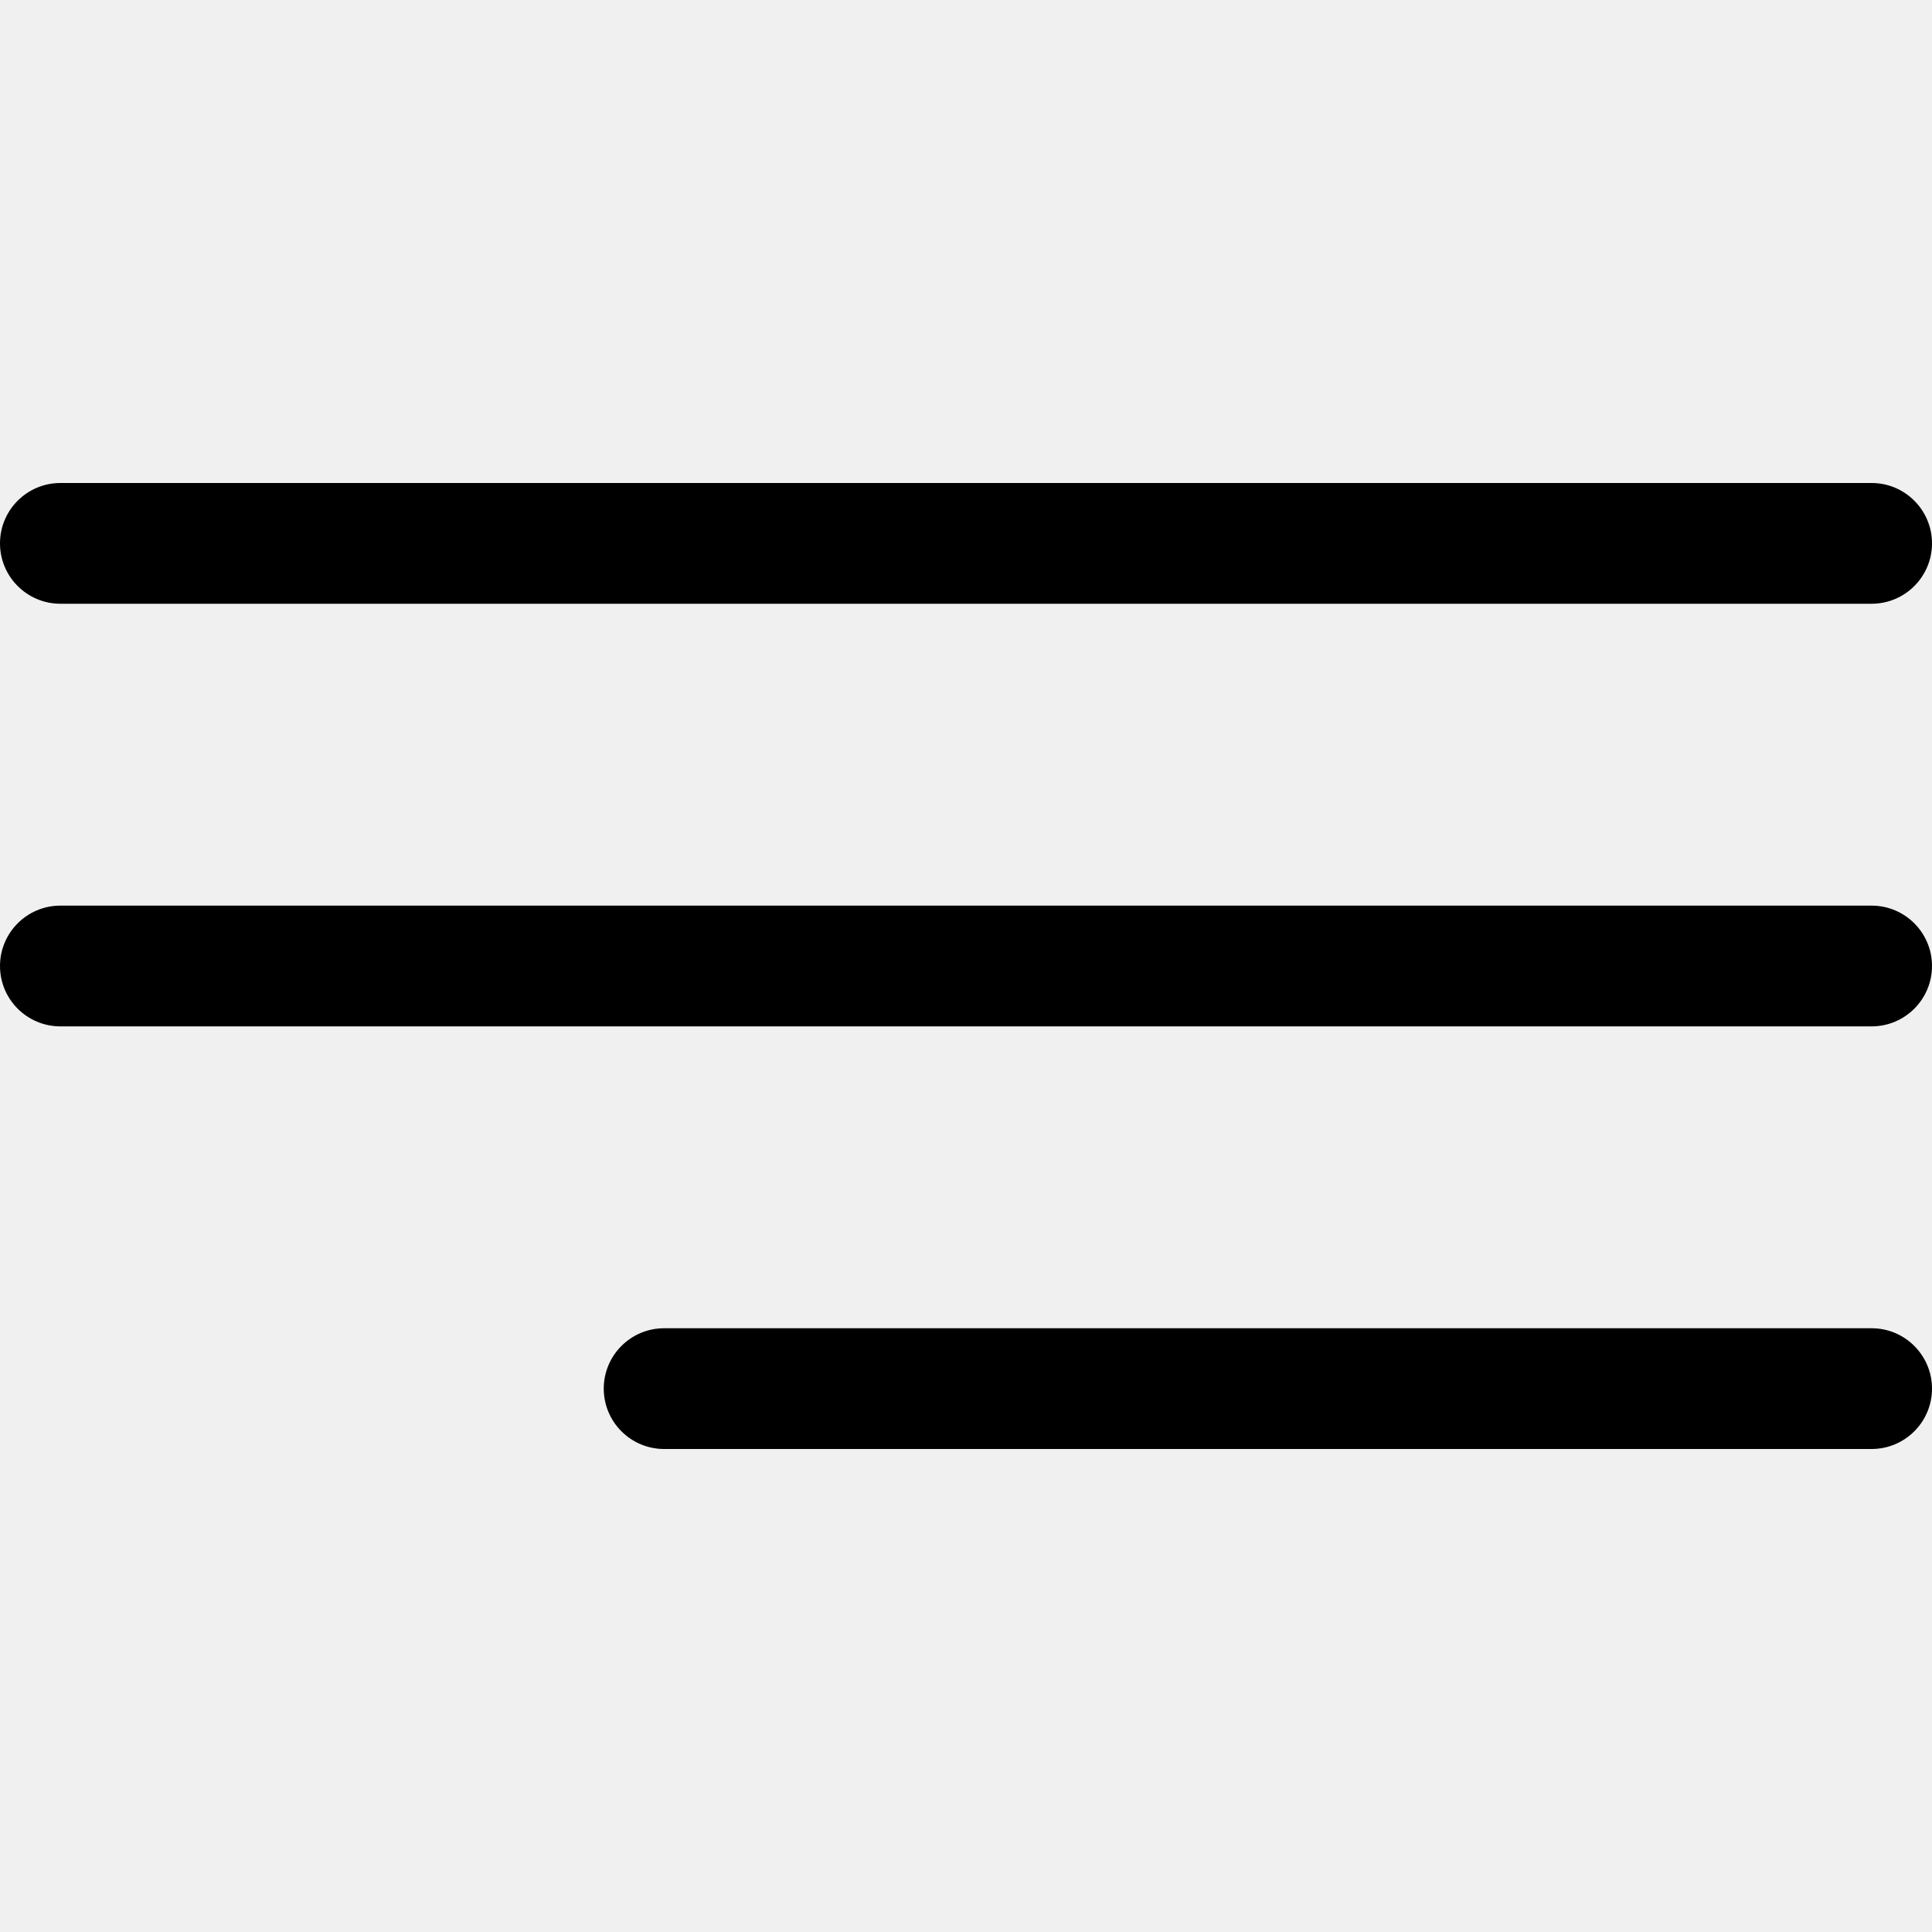
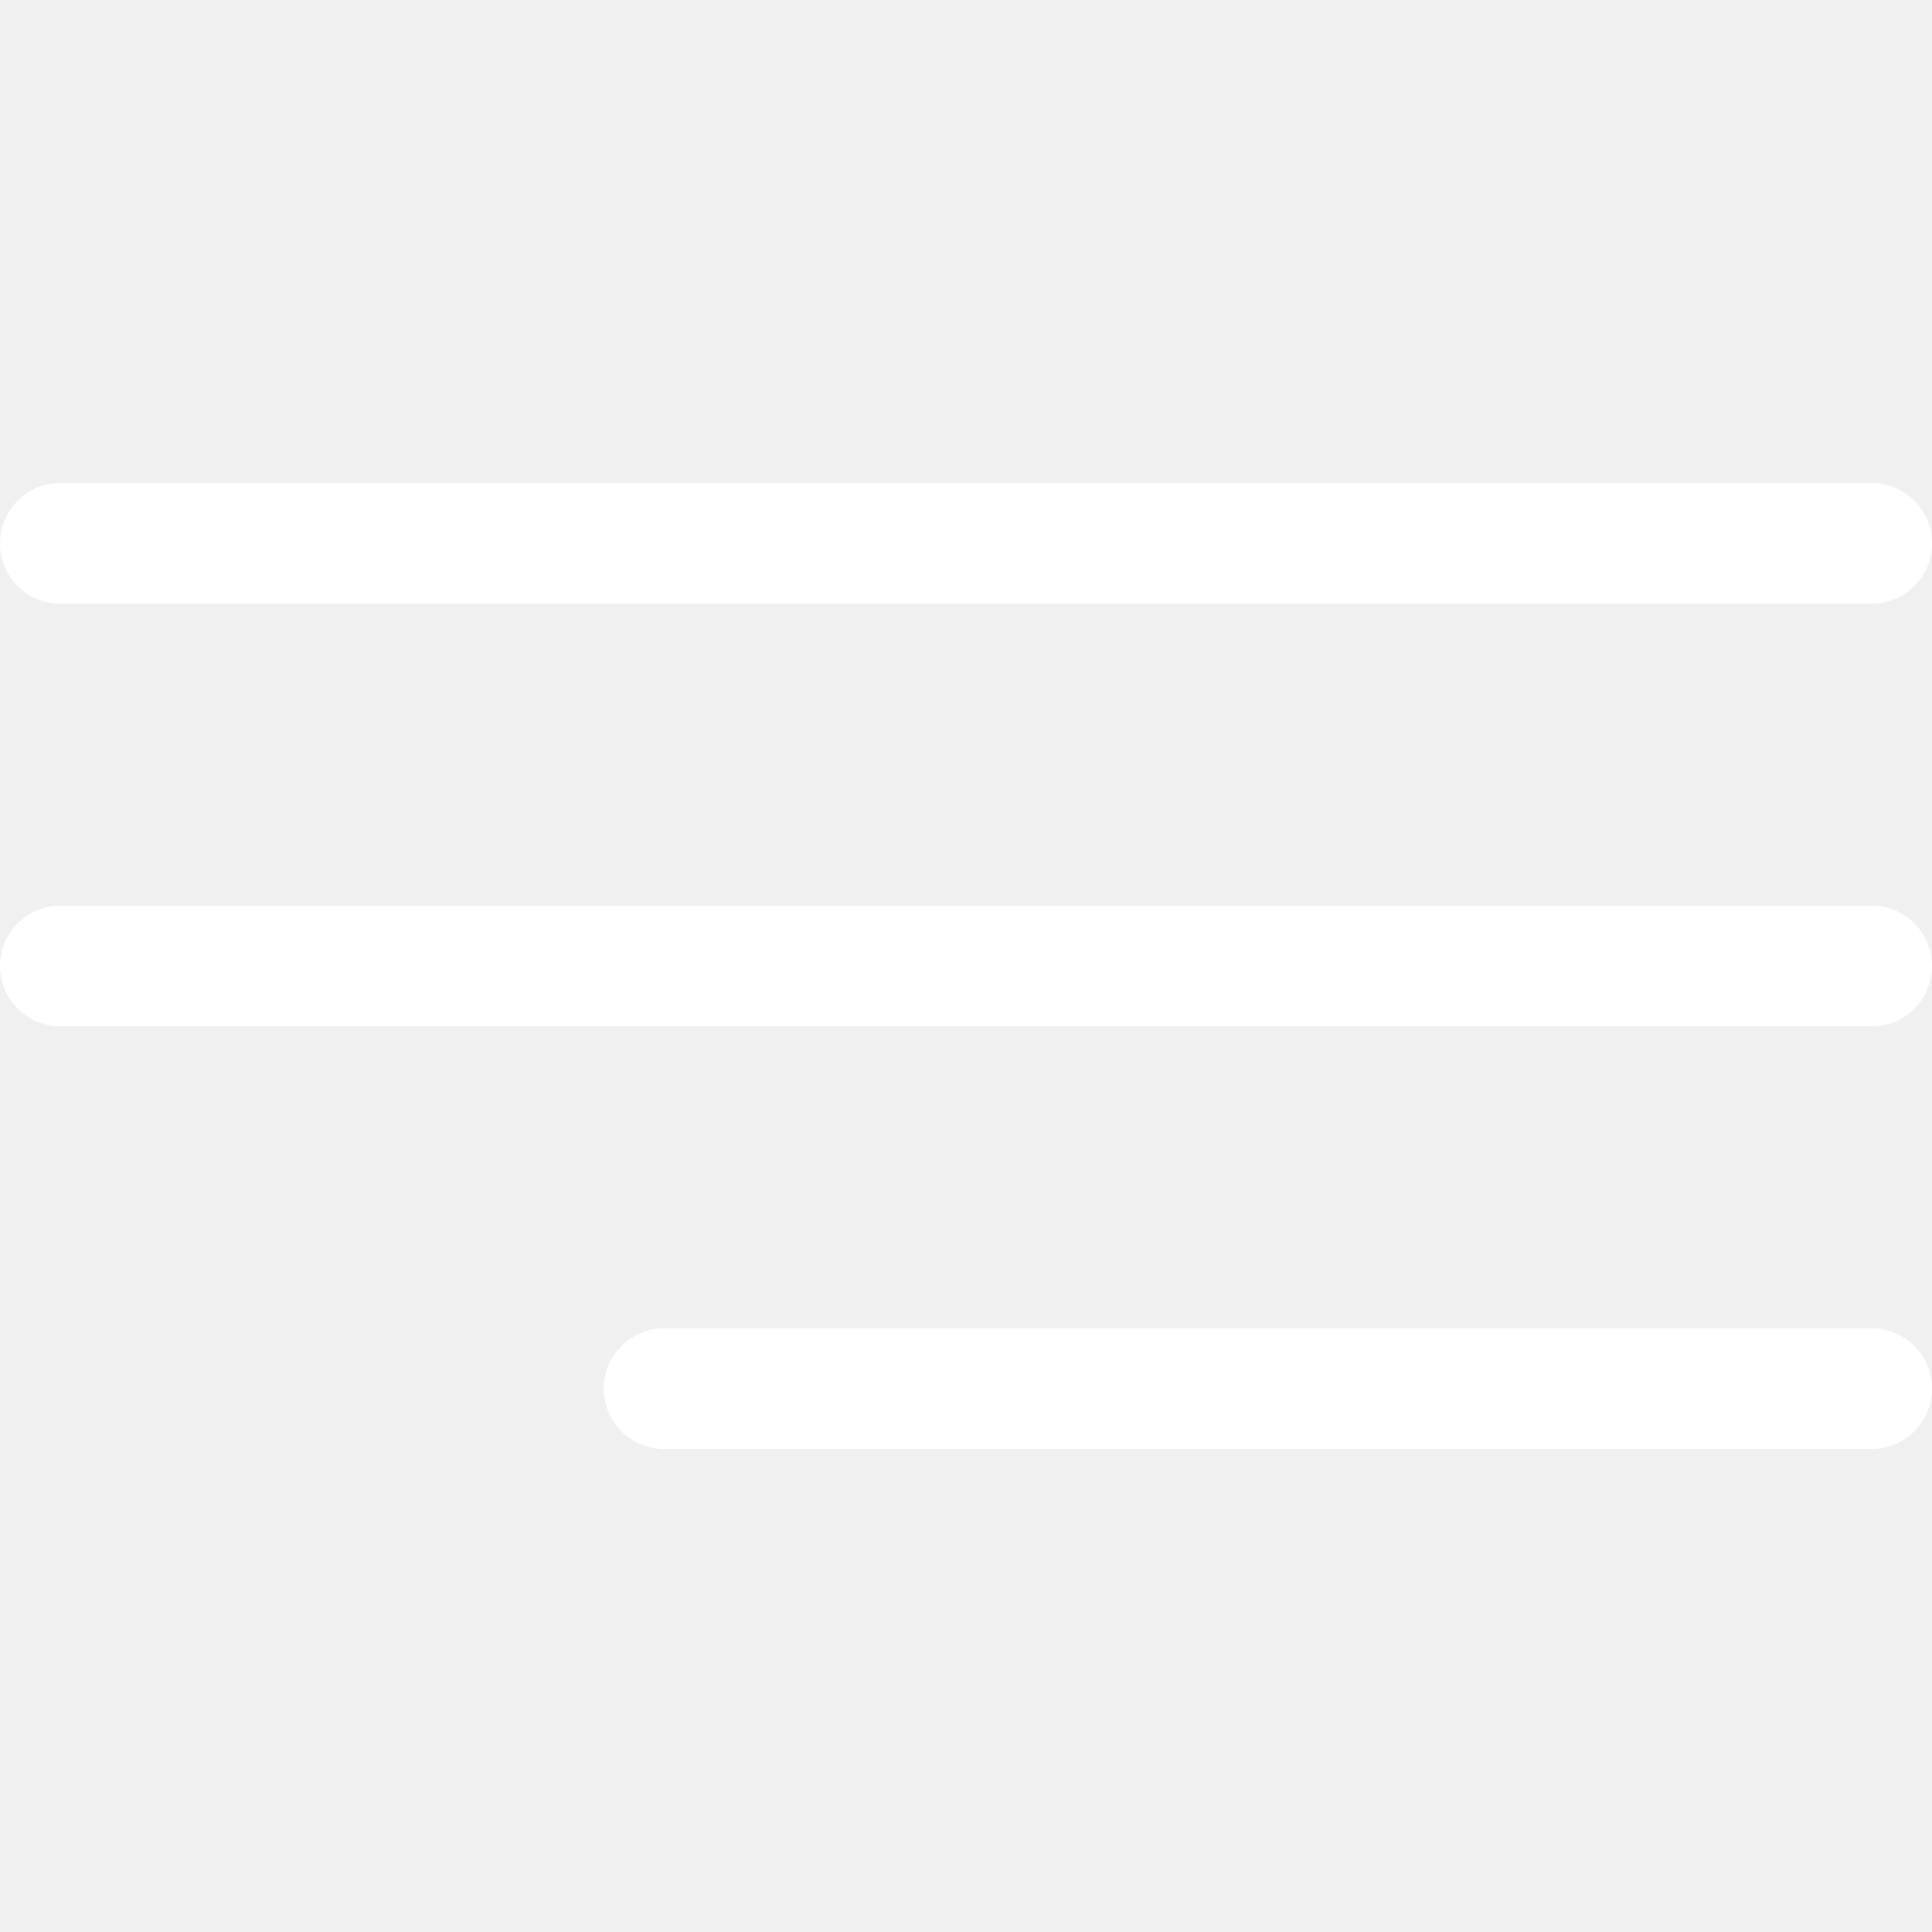
- <svg xmlns="http://www.w3.org/2000/svg" version="1.1" id="Capa_1" x="0px" y="0px" viewBox="0 0 384.97 384.97" style="enable-background:new 0 0 384.97 384.97;" xml:space="preserve">
+ <svg xmlns="http://www.w3.org/2000/svg" fill="white" version="1.1" id="Capa_1" x="0px" y="0px" viewBox="0 0 384.97 384.97" style="enable-background:new 0 0 384.97 384.97;" xml:space="preserve">
  <g>
    <g id="Menu_1_">
      <path d="M12.03,120.303h360.909c6.641,0,12.03-5.39,12.03-12.03c0-6.641-5.39-12.03-12.03-12.03H12.03    c-6.641,0-12.03,5.39-12.03,12.03C0,114.913,5.39,120.303,12.03,120.303z" />
      <path d="M372.939,180.455H12.03c-6.641,0-12.03,5.39-12.03,12.03s5.39,12.03,12.03,12.03h360.909c6.641,0,12.03-5.39,12.03-12.03    S379.58,180.455,372.939,180.455z" />
      <path d="M372.939,264.667H132.333c-6.641,0-12.03,5.39-12.03,12.03c0,6.641,5.39,12.03,12.03,12.03h240.606    c6.641,0,12.03-5.39,12.03-12.03C384.97,270.056,379.58,264.667,372.939,264.667z" />
    </g>
    <g>
	</g>
    <g>
	</g>
    <g>
	</g>
    <g>
	</g>
    <g>
	</g>
    <g>
	</g>
  </g>
  <g>
</g>
  <g>
</g>
  <g>
</g>
  <g>
</g>
  <g>
</g>
  <g>
</g>
  <g>
</g>
  <g>
</g>
  <g>
</g>
  <g>
</g>
  <g>
</g>
  <g>
</g>
  <g>
</g>
  <g>
</g>
  <g>
</g>
</svg>
